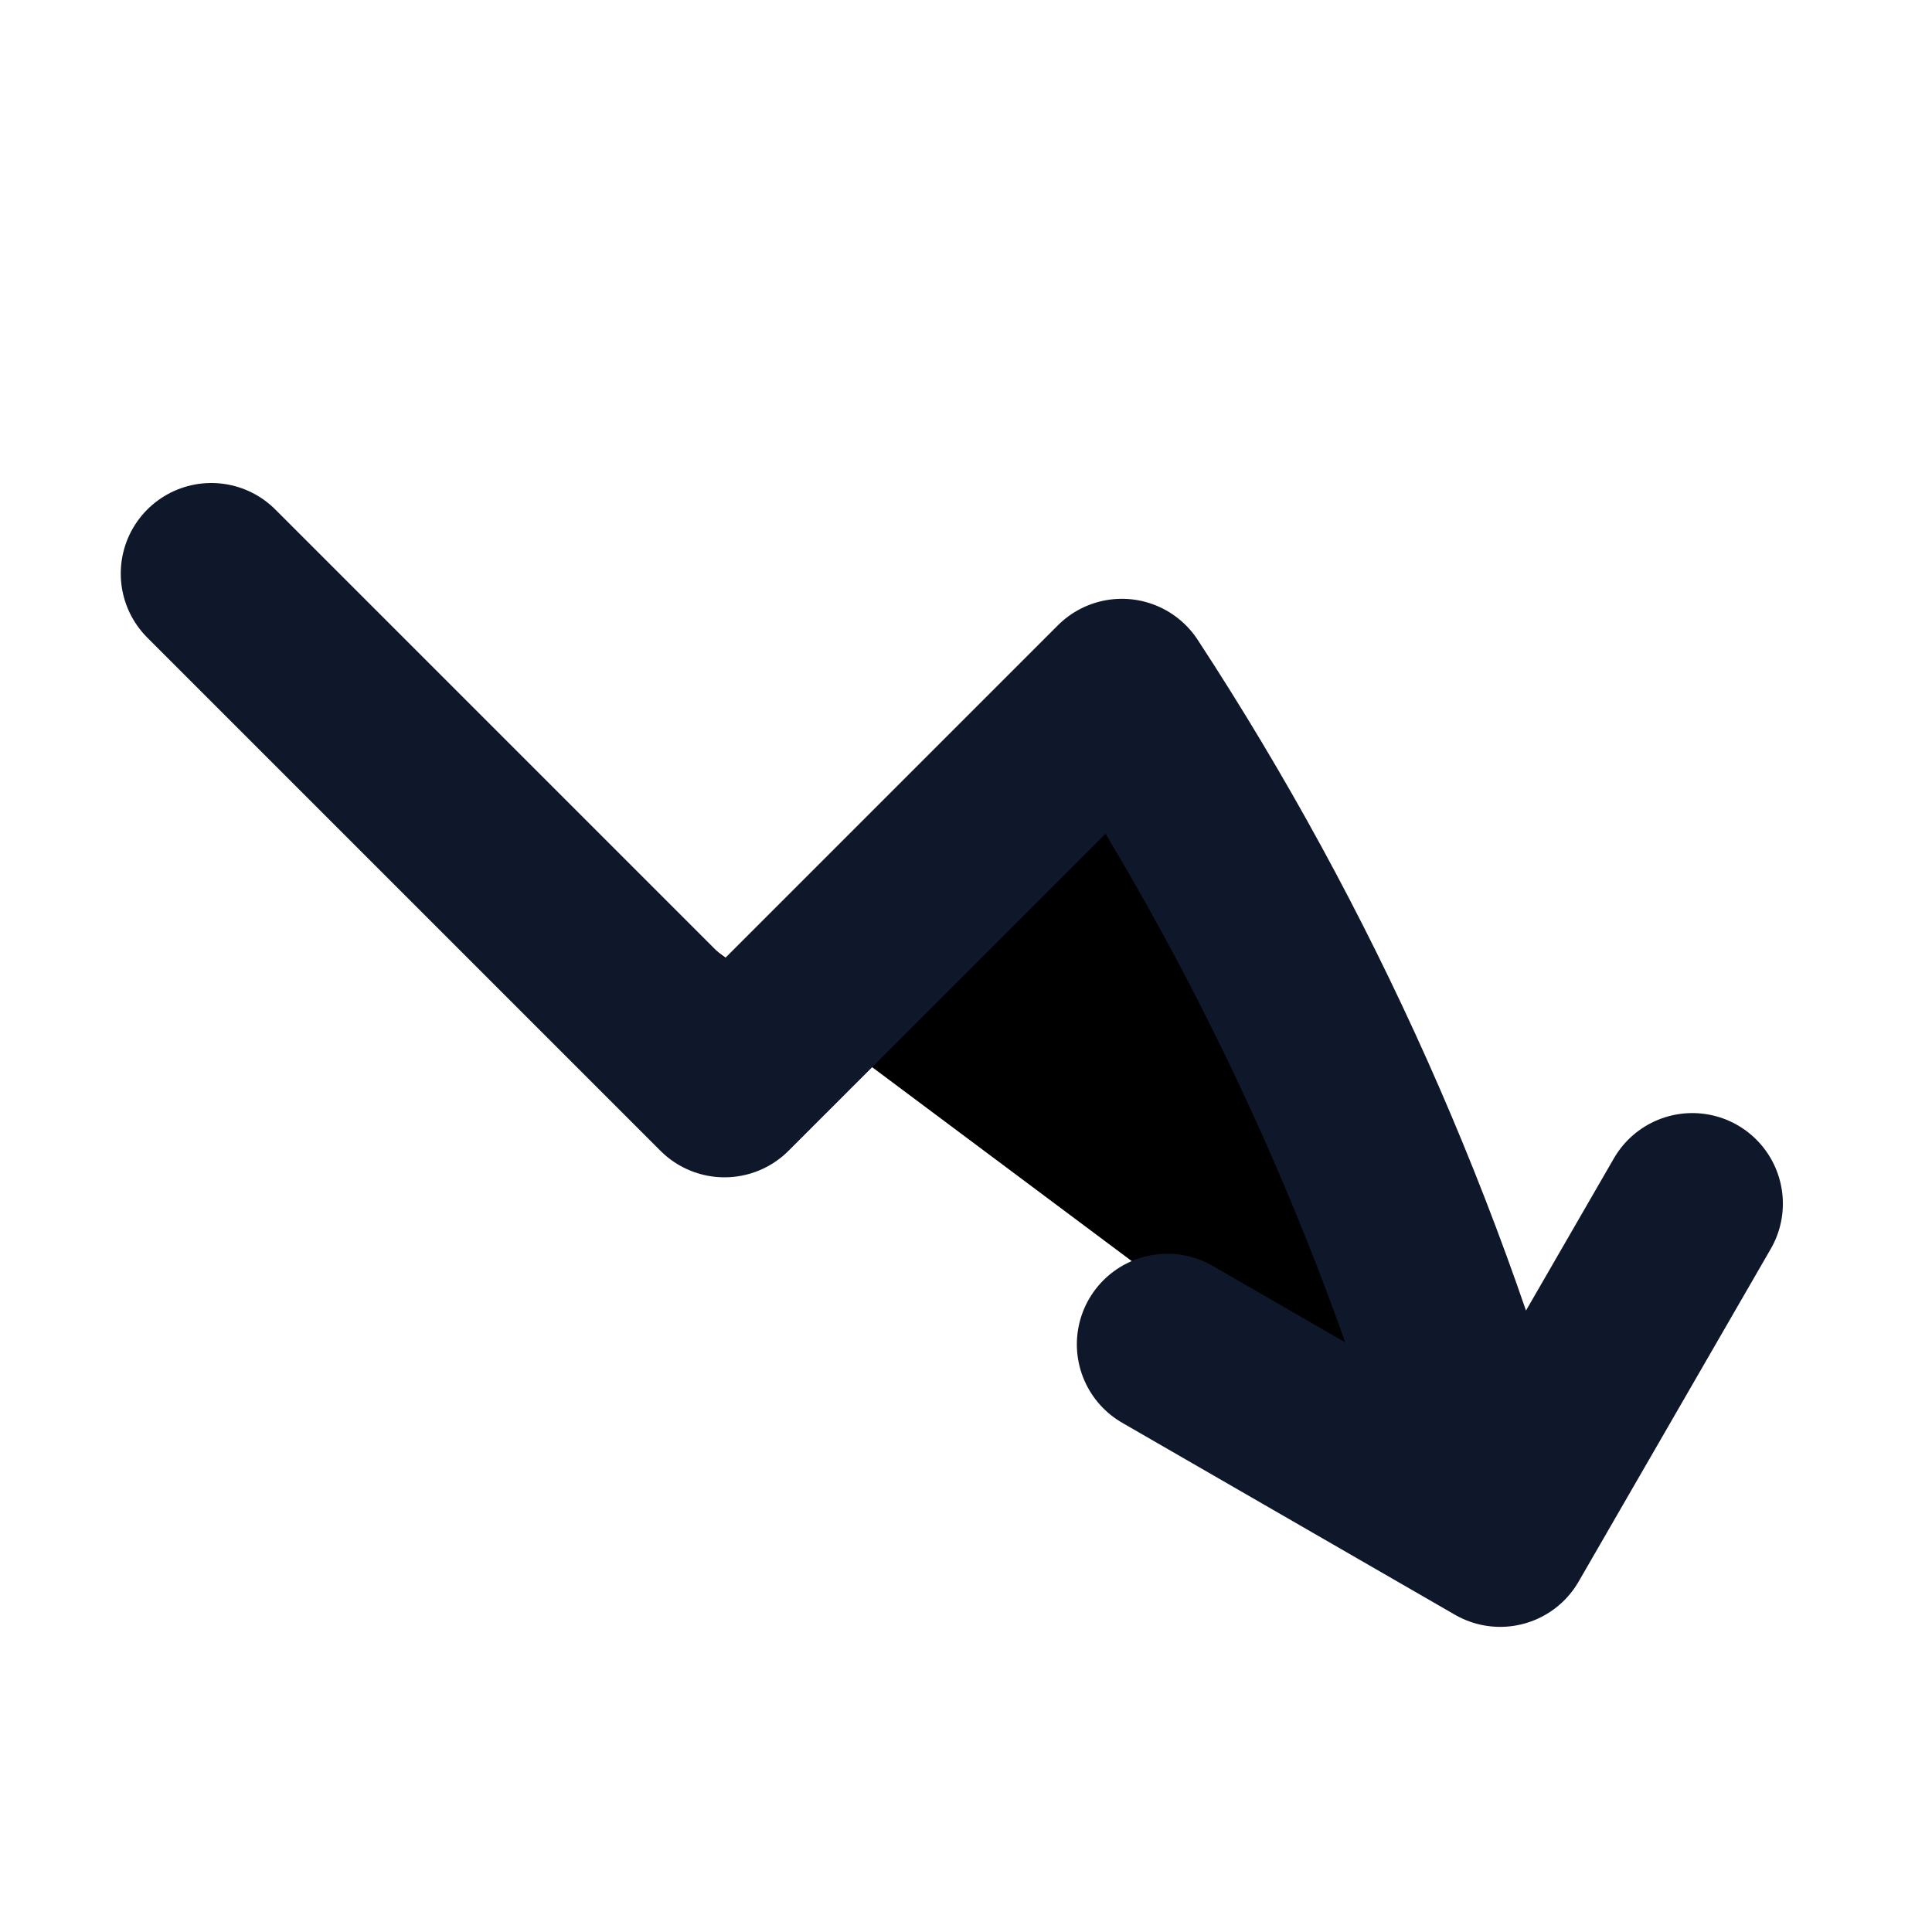
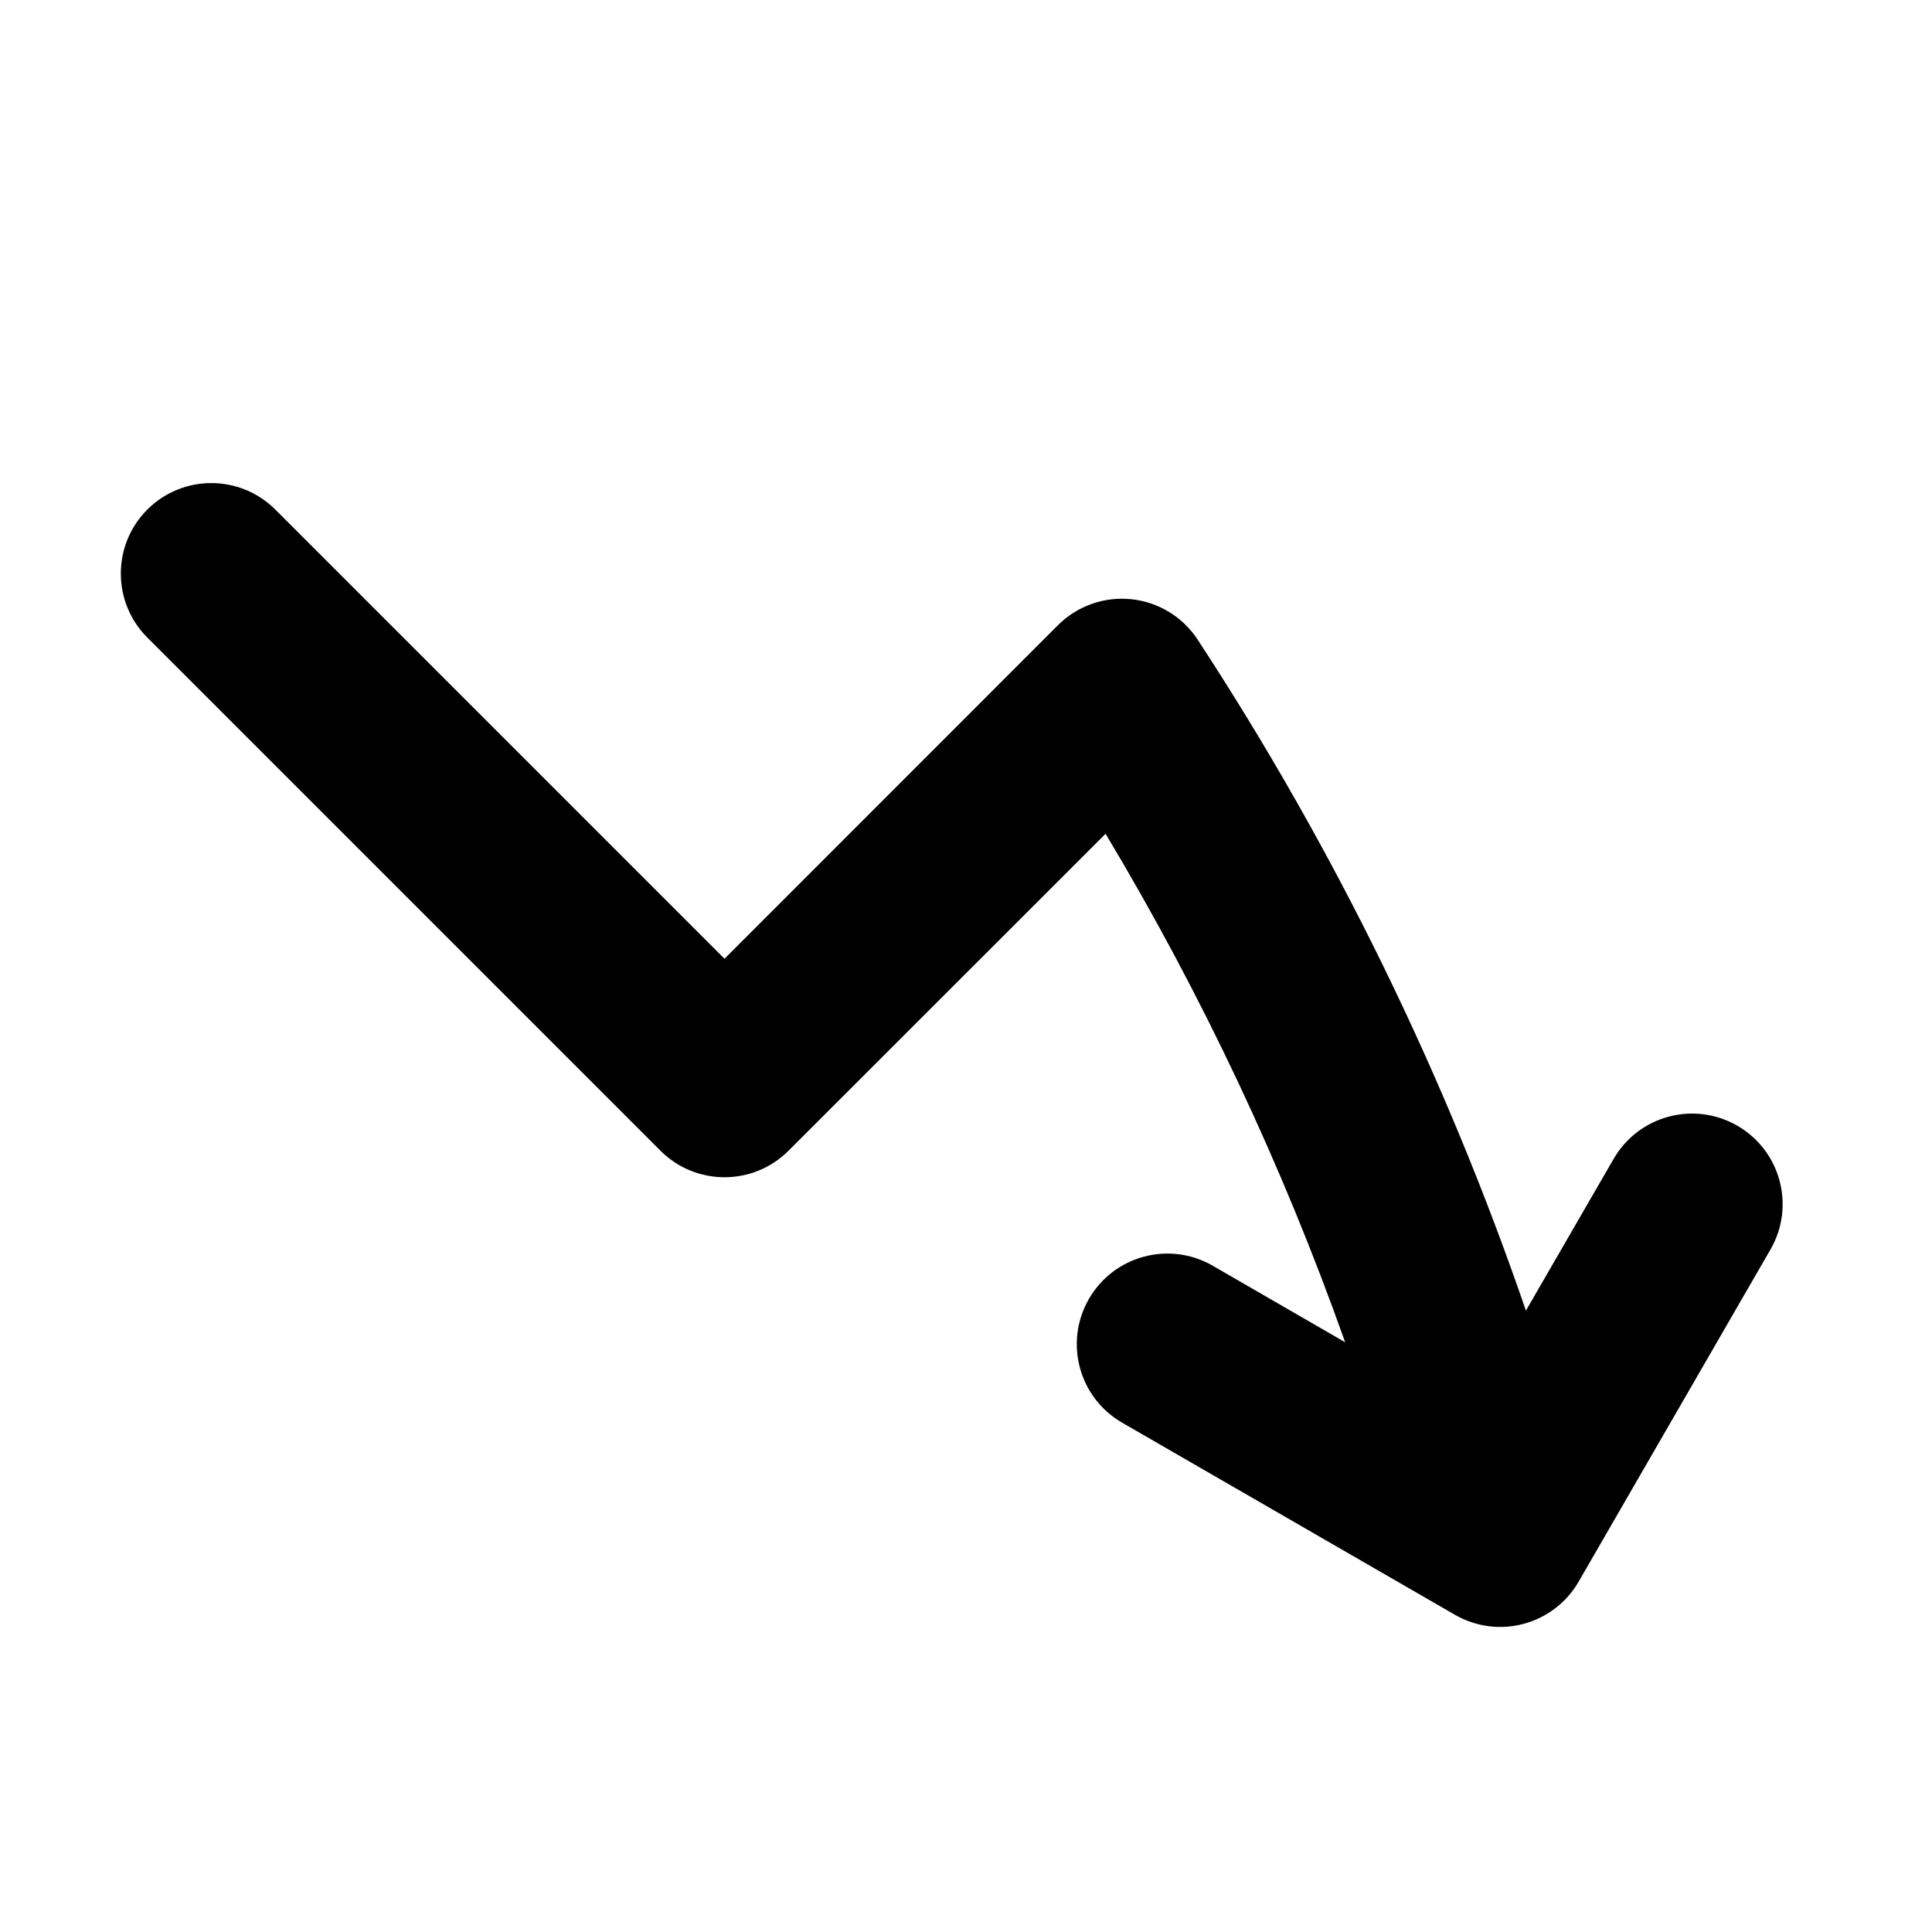
<svg xmlns="http://www.w3.org/2000/svg" viewBox="0 0 16 16" fill="currentColor" aria-hidden="true">
-   <path stroke="#0F172A" stroke-linecap="round" stroke-linejoin="round" stroke-width="1.5" d="M1.75 4.75 6 9l3.291-3.291a24.227 24.227 0 0 1 3.133 7.014m0 0 1.591-2.755m-1.591 2.755-2.756-1.59" />
+   <path fill-rule="evenodd" d="M1.22 4.22a.75.75 0 0 1 1.06 0L6 7.94l2.761-2.762a.75.75 0 0 1 1.158.12 24.9 24.9 0 0 1 2.718 5.556l.729-1.261a.75.75 0 0 1 1.299.75l-1.591 2.755a.75.75 0 0 1-1.025.275l-2.756-1.591a.75.75 0 1 1 .75-1.3l1.097.634a23.417 23.417 0 0 0-1.984-4.211L6.53 9.53a.75.75 0 0 1-1.06 0L1.22 5.28a.75.75 0 0 1 0-1.06Z" clip-rule="evenodd" />
</svg>
